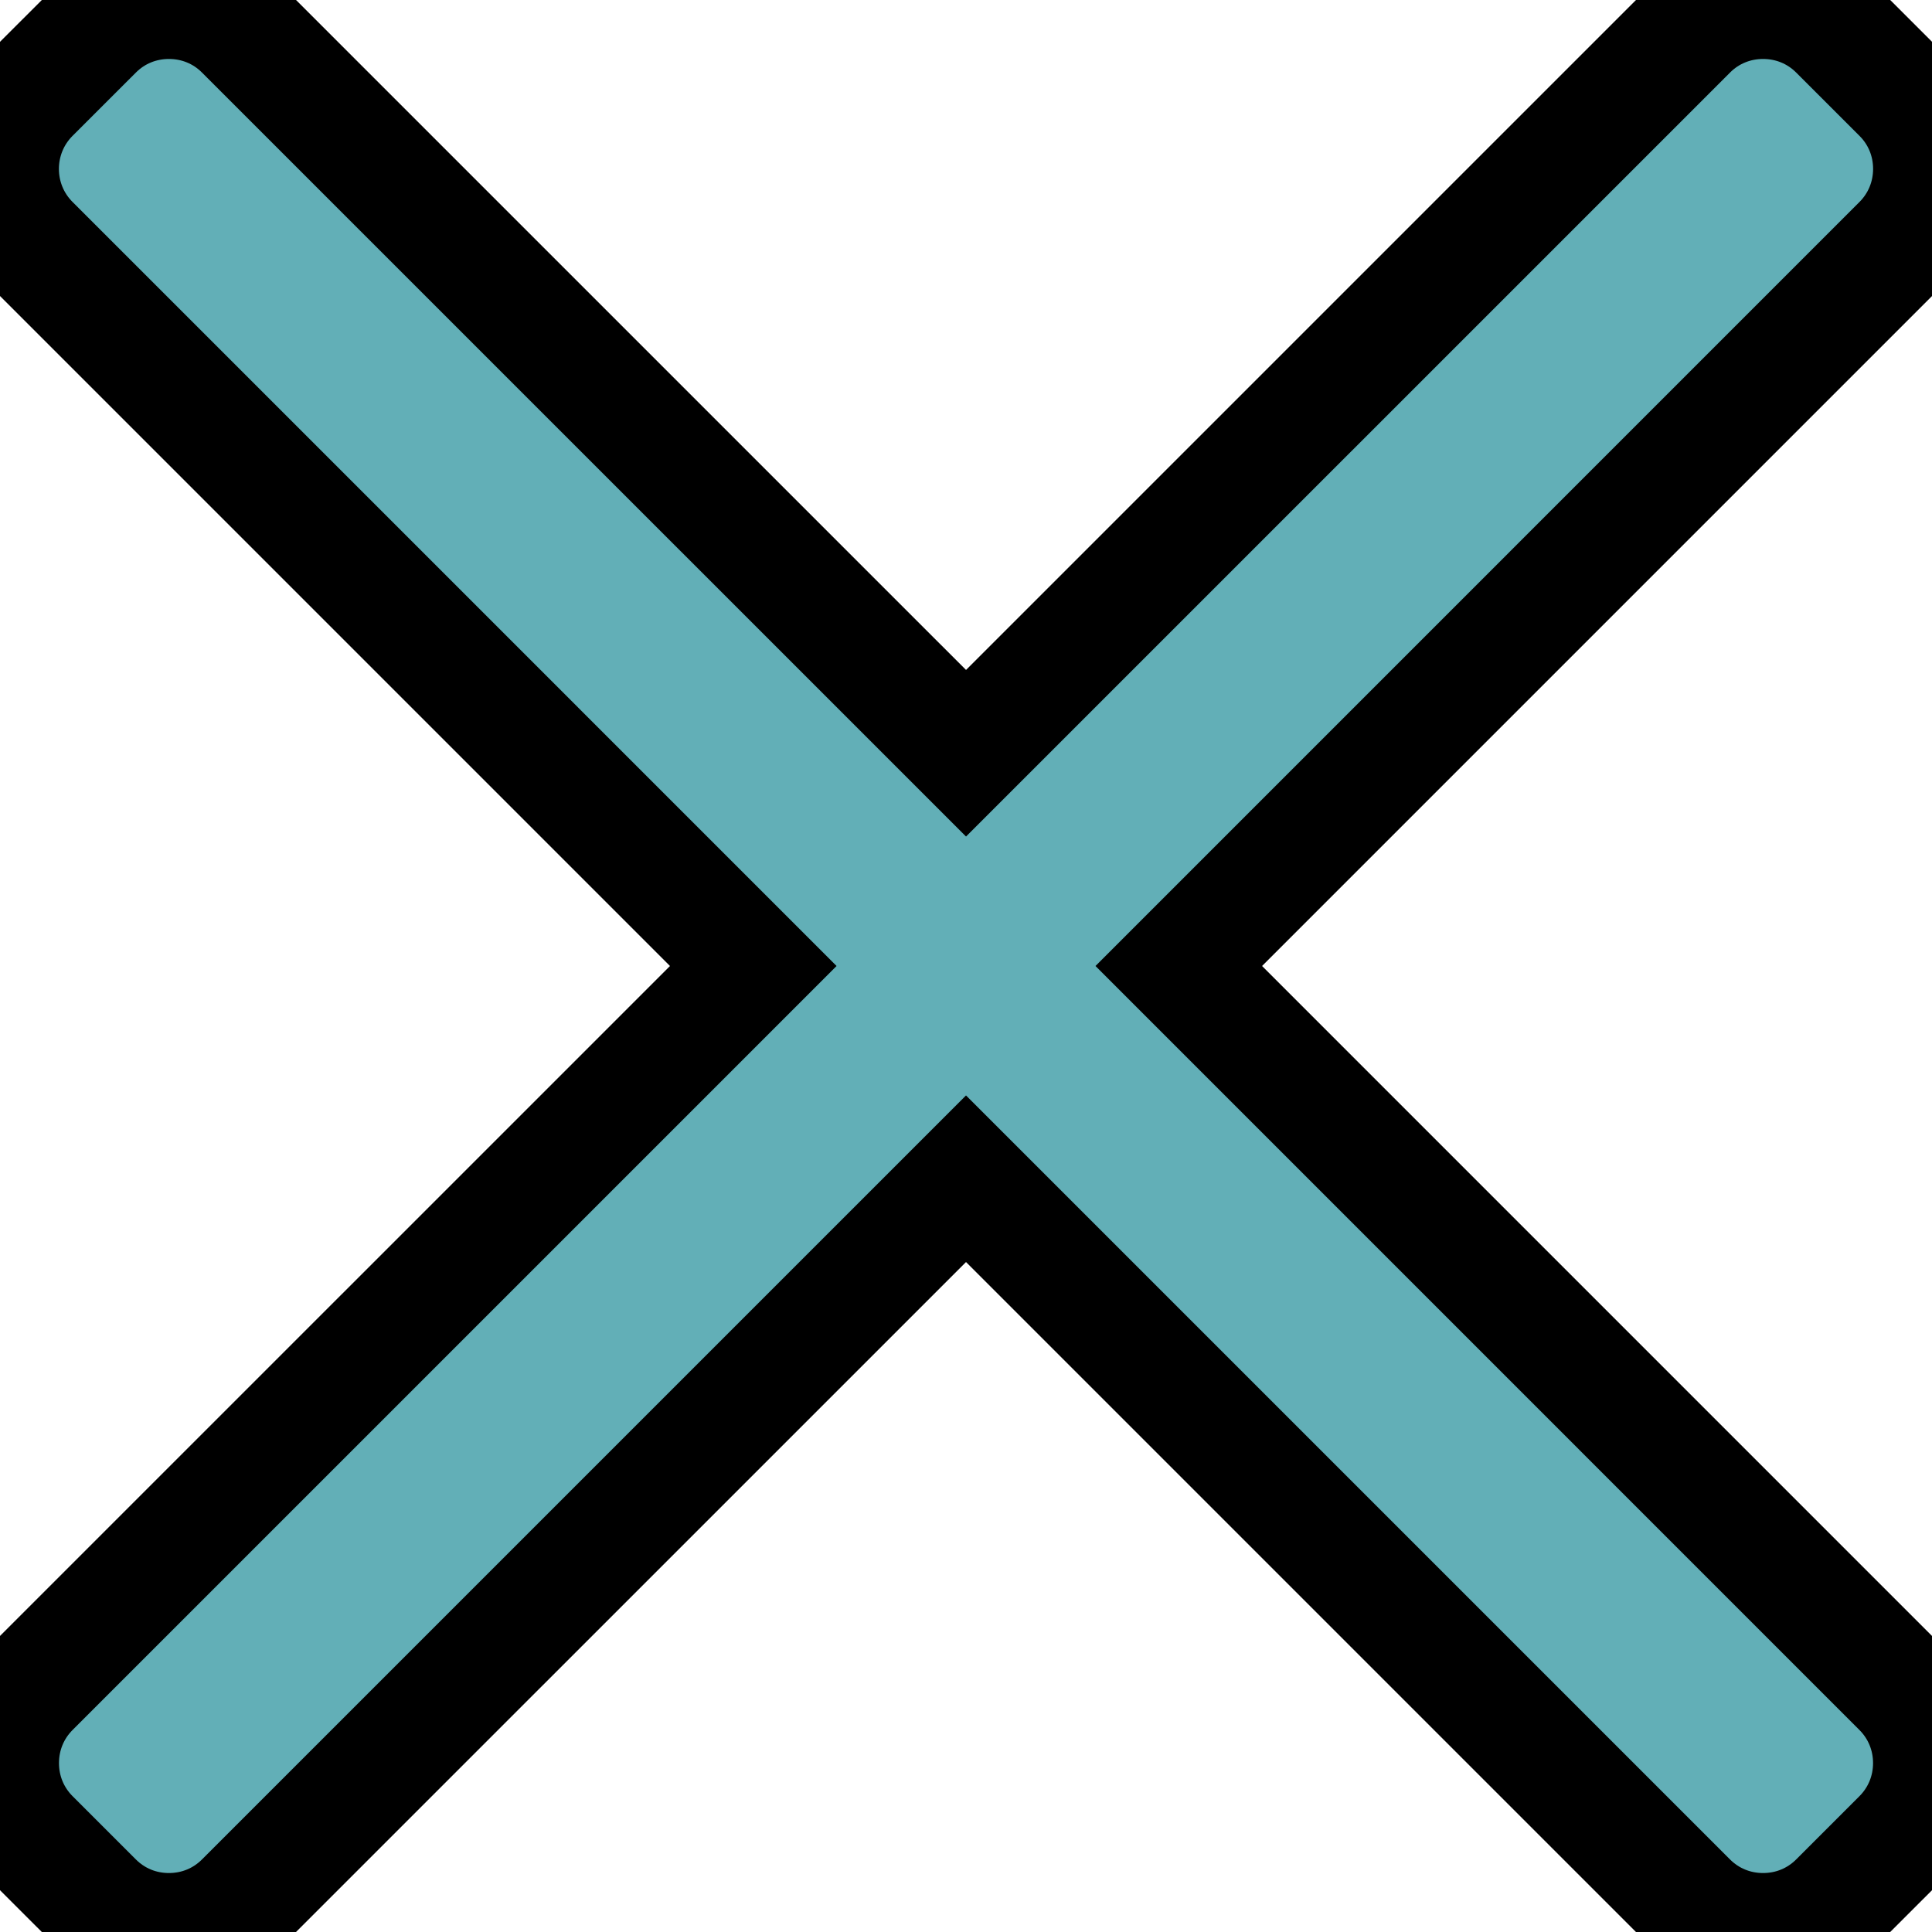
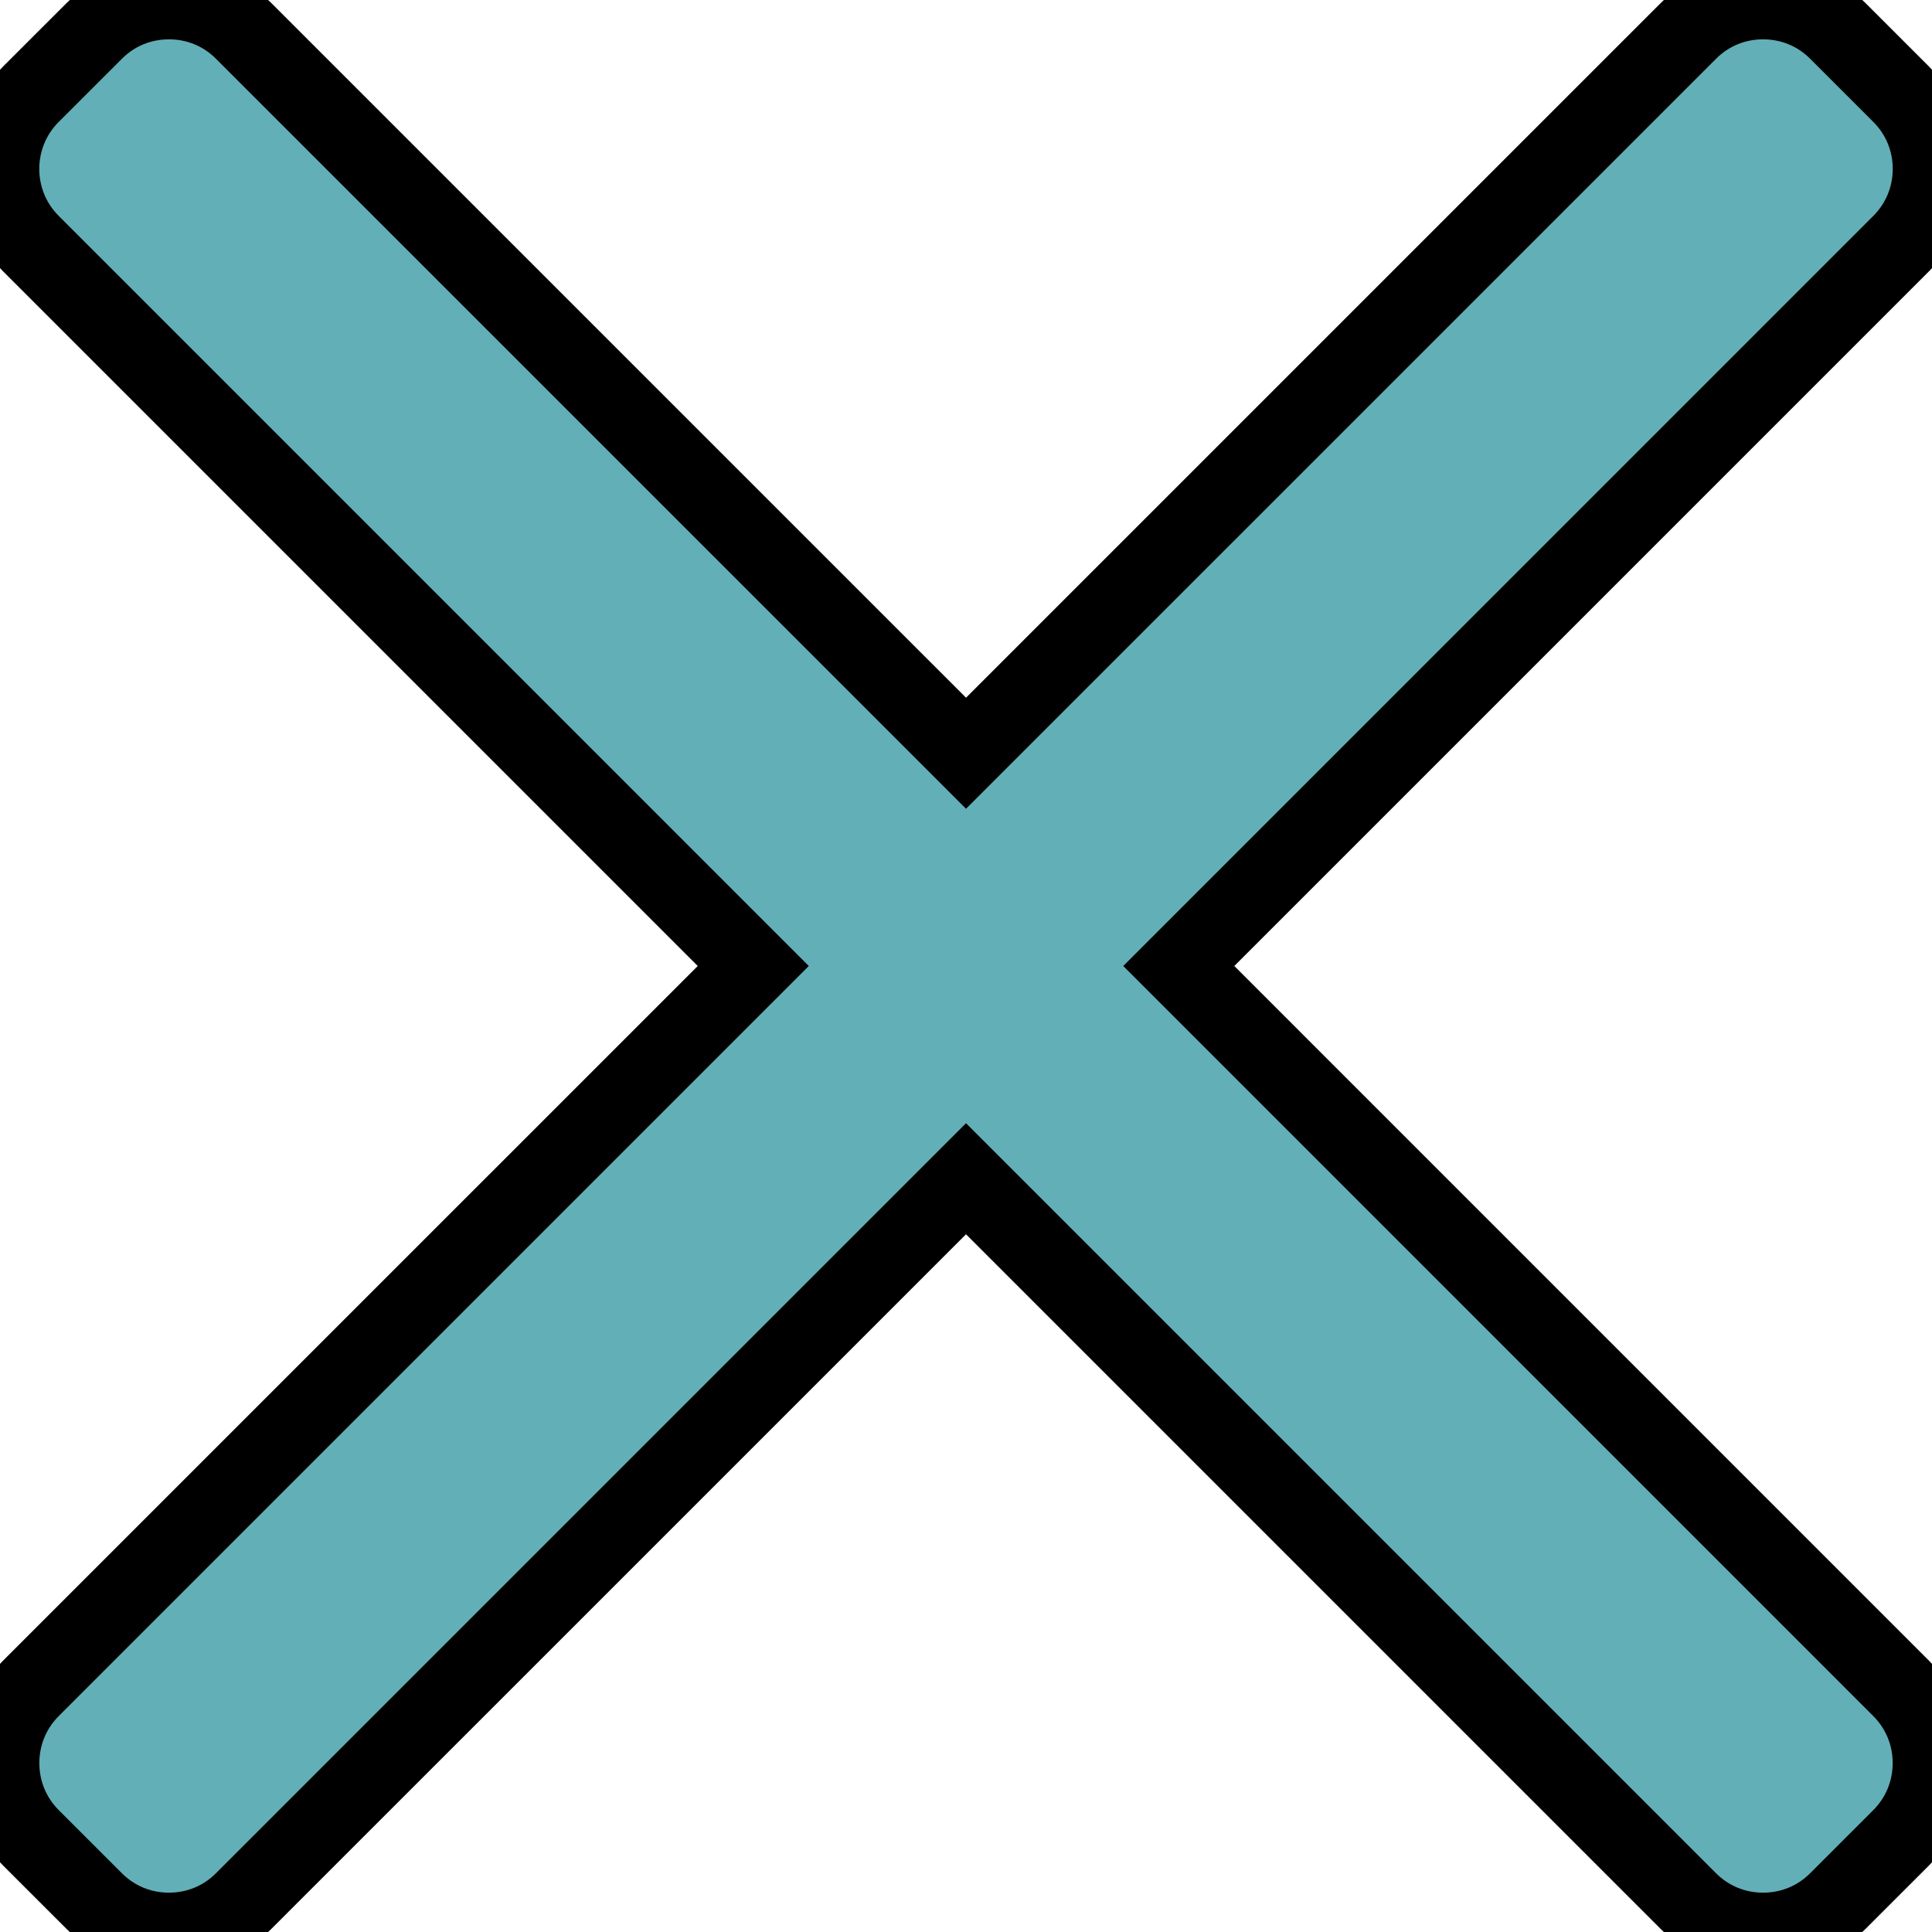
- <svg xmlns="http://www.w3.org/2000/svg" stroke="black" stroke-width="30" version="1.1" width="512" height="512" x="0" y="0" viewBox="0 0 492 492" style="enable-background:new 0 0 512 512" xml:space="preserve" class="">
+ <svg xmlns="http://www.w3.org/2000/svg" stroke="black" stroke-width="20" version="1.1" width="512" height="512" x="0" y="0" viewBox="0 0 492 492" style="enable-background:new 0 0 512 512" xml:space="preserve" class="">
  <g>
    <g>
      <g>
        <path d="M300.188,246L484.14,62.04c5.06-5.064,7.852-11.82,7.86-19.024c0-7.208-2.792-13.972-7.86-19.028L468.02,7.872    c-5.068-5.076-11.824-7.856-19.036-7.856c-7.2,0-13.956,2.78-19.024,7.856L246.008,191.82L62.048,7.872    c-5.06-5.076-11.82-7.856-19.028-7.856c-7.2,0-13.96,2.78-19.02,7.856L7.872,23.988c-10.496,10.496-10.496,27.568,0,38.052    L191.828,246L7.872,429.952c-5.064,5.072-7.852,11.828-7.852,19.032c0,7.204,2.788,13.96,7.852,19.028l16.124,16.116    c5.06,5.072,11.824,7.856,19.02,7.856c7.208,0,13.968-2.784,19.028-7.856l183.96-183.952l183.952,183.952    c5.068,5.072,11.824,7.856,19.024,7.856h0.008c7.204,0,13.96-2.784,19.028-7.856l16.12-16.116    c5.06-5.064,7.852-11.824,7.852-19.028c0-7.204-2.792-13.96-7.852-19.028L300.188,246z" fill="#62afb7" data-original="#000000" style="" class="" />
      </g>
    </g>
    <g>
</g>
    <g>
</g>
    <g>
</g>
    <g>
</g>
    <g>
</g>
    <g>
</g>
    <g>
</g>
    <g>
</g>
    <g>
</g>
    <g>
</g>
    <g>
</g>
    <g>
</g>
    <g>
</g>
    <g>
</g>
    <g>
</g>
  </g>
</svg>
